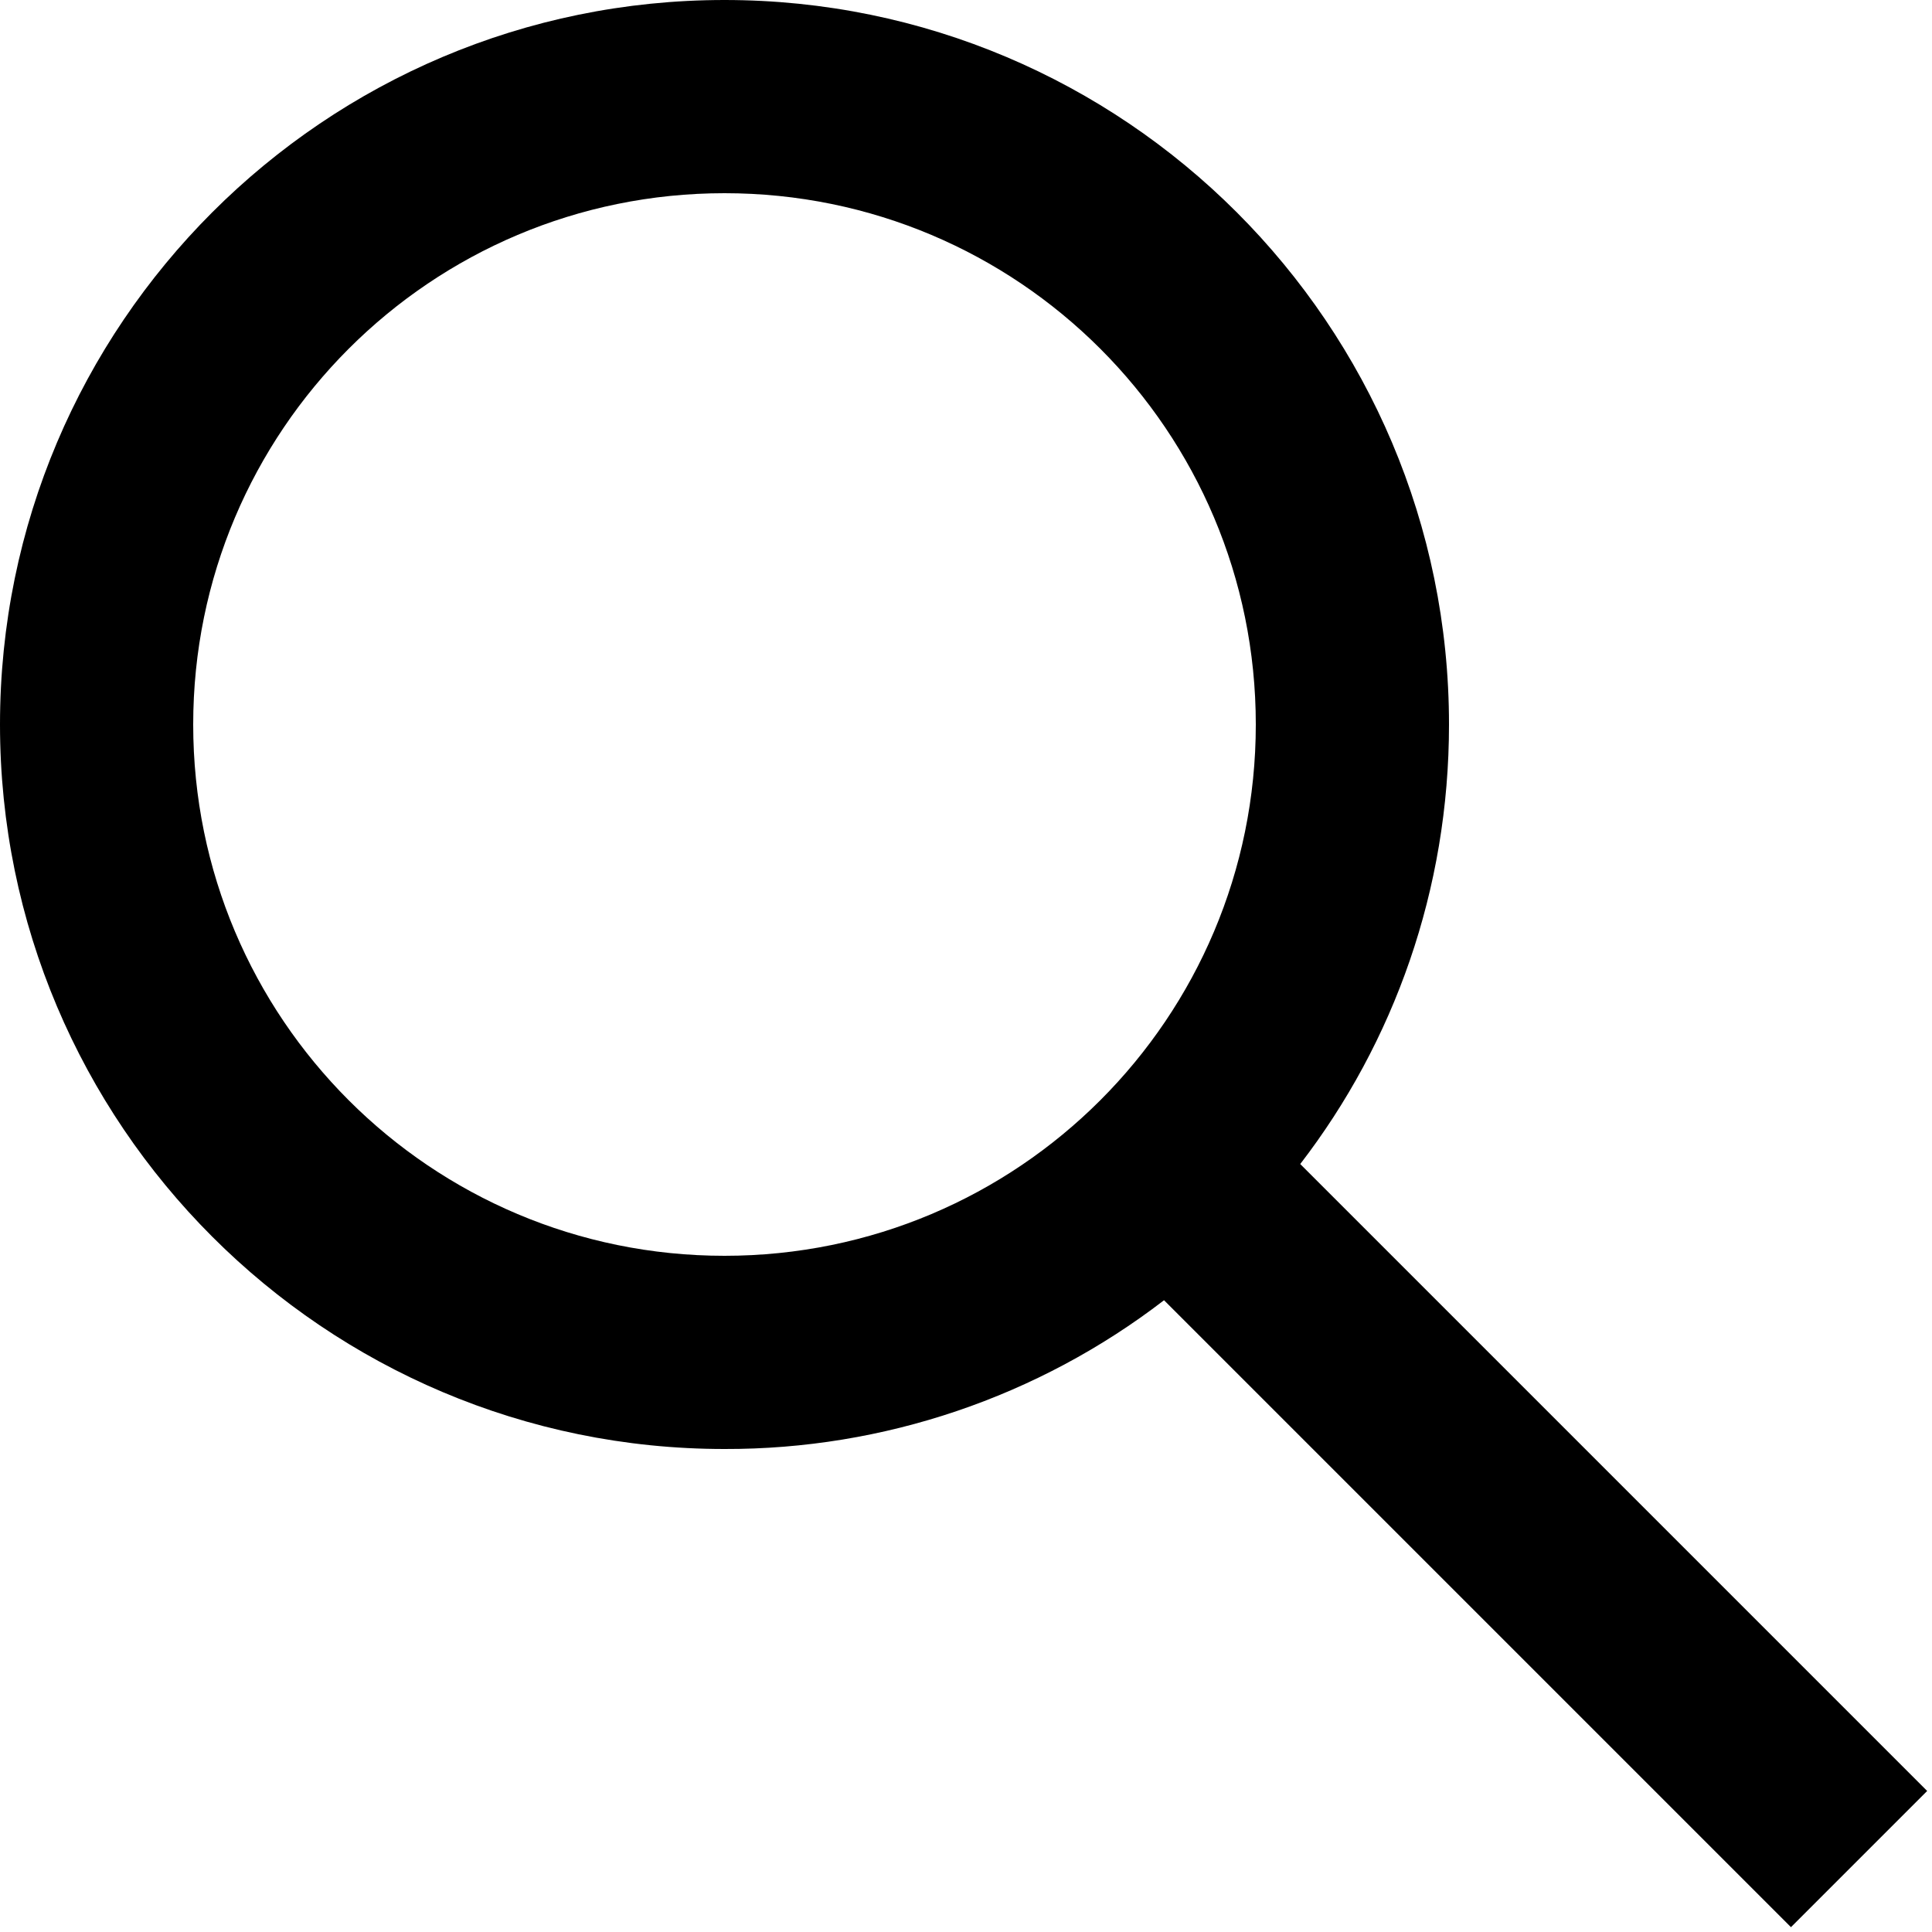
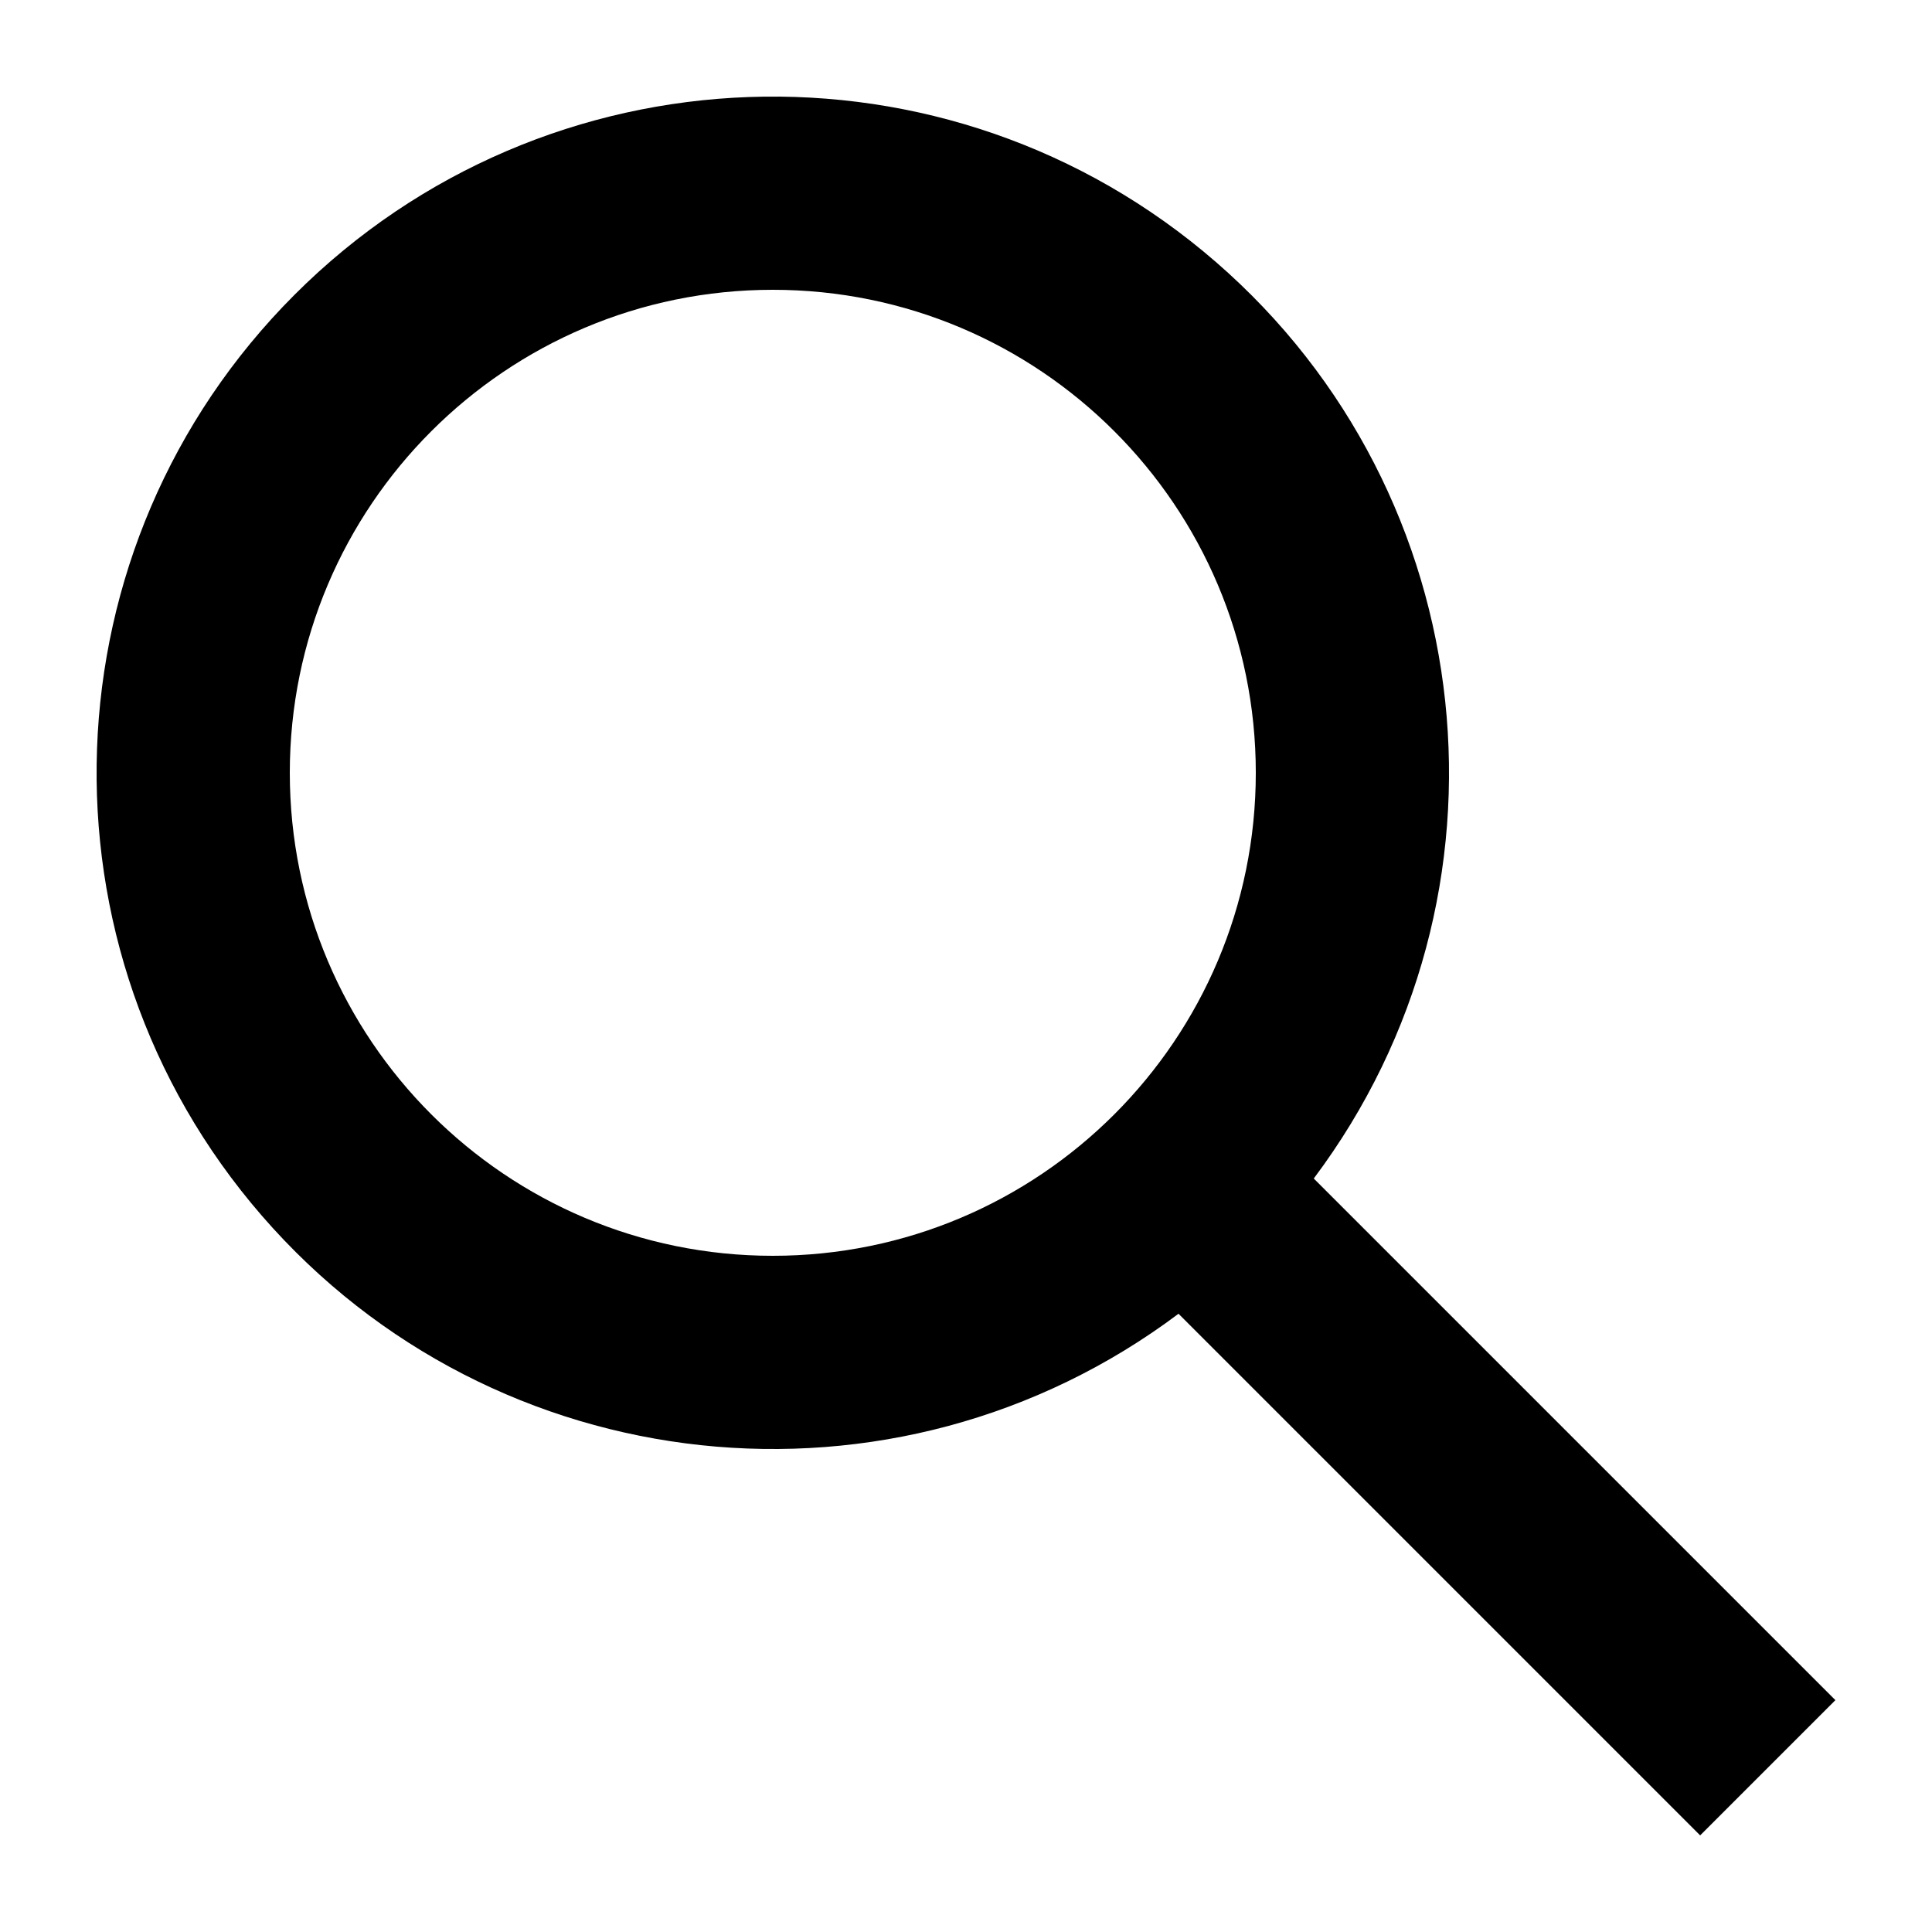
<svg xmlns="http://www.w3.org/2000/svg" width="20" height="20" viewBox="0 0 20 20">
-   <path d="M7.5 13c3.04 0 5.5-2.46 5.5-5.5S10.54 2 7.5 2 2 4.46 2 7.5 4.46 13 7.5 13zm4.55.46A7.432 7.432 0 017.5 15C3.36 15 0 11.64 0 7.5S3.36 0 7.5 0C11.64 0 15 3.36 15 7.5c0 1.71-.57 3.29-1.54 4.55l6.49 6.49-1.41 1.41-6.49-6.49z" />
+   <path fill-rule="evenodd" d="M12.2 13.6a7 7 0 111.4-1.4l5.4 5.4-1.4 1.4-5.4-5.4zM13 8A5 5 0 113 8a5 5 0 0110 0z" />
</svg>
